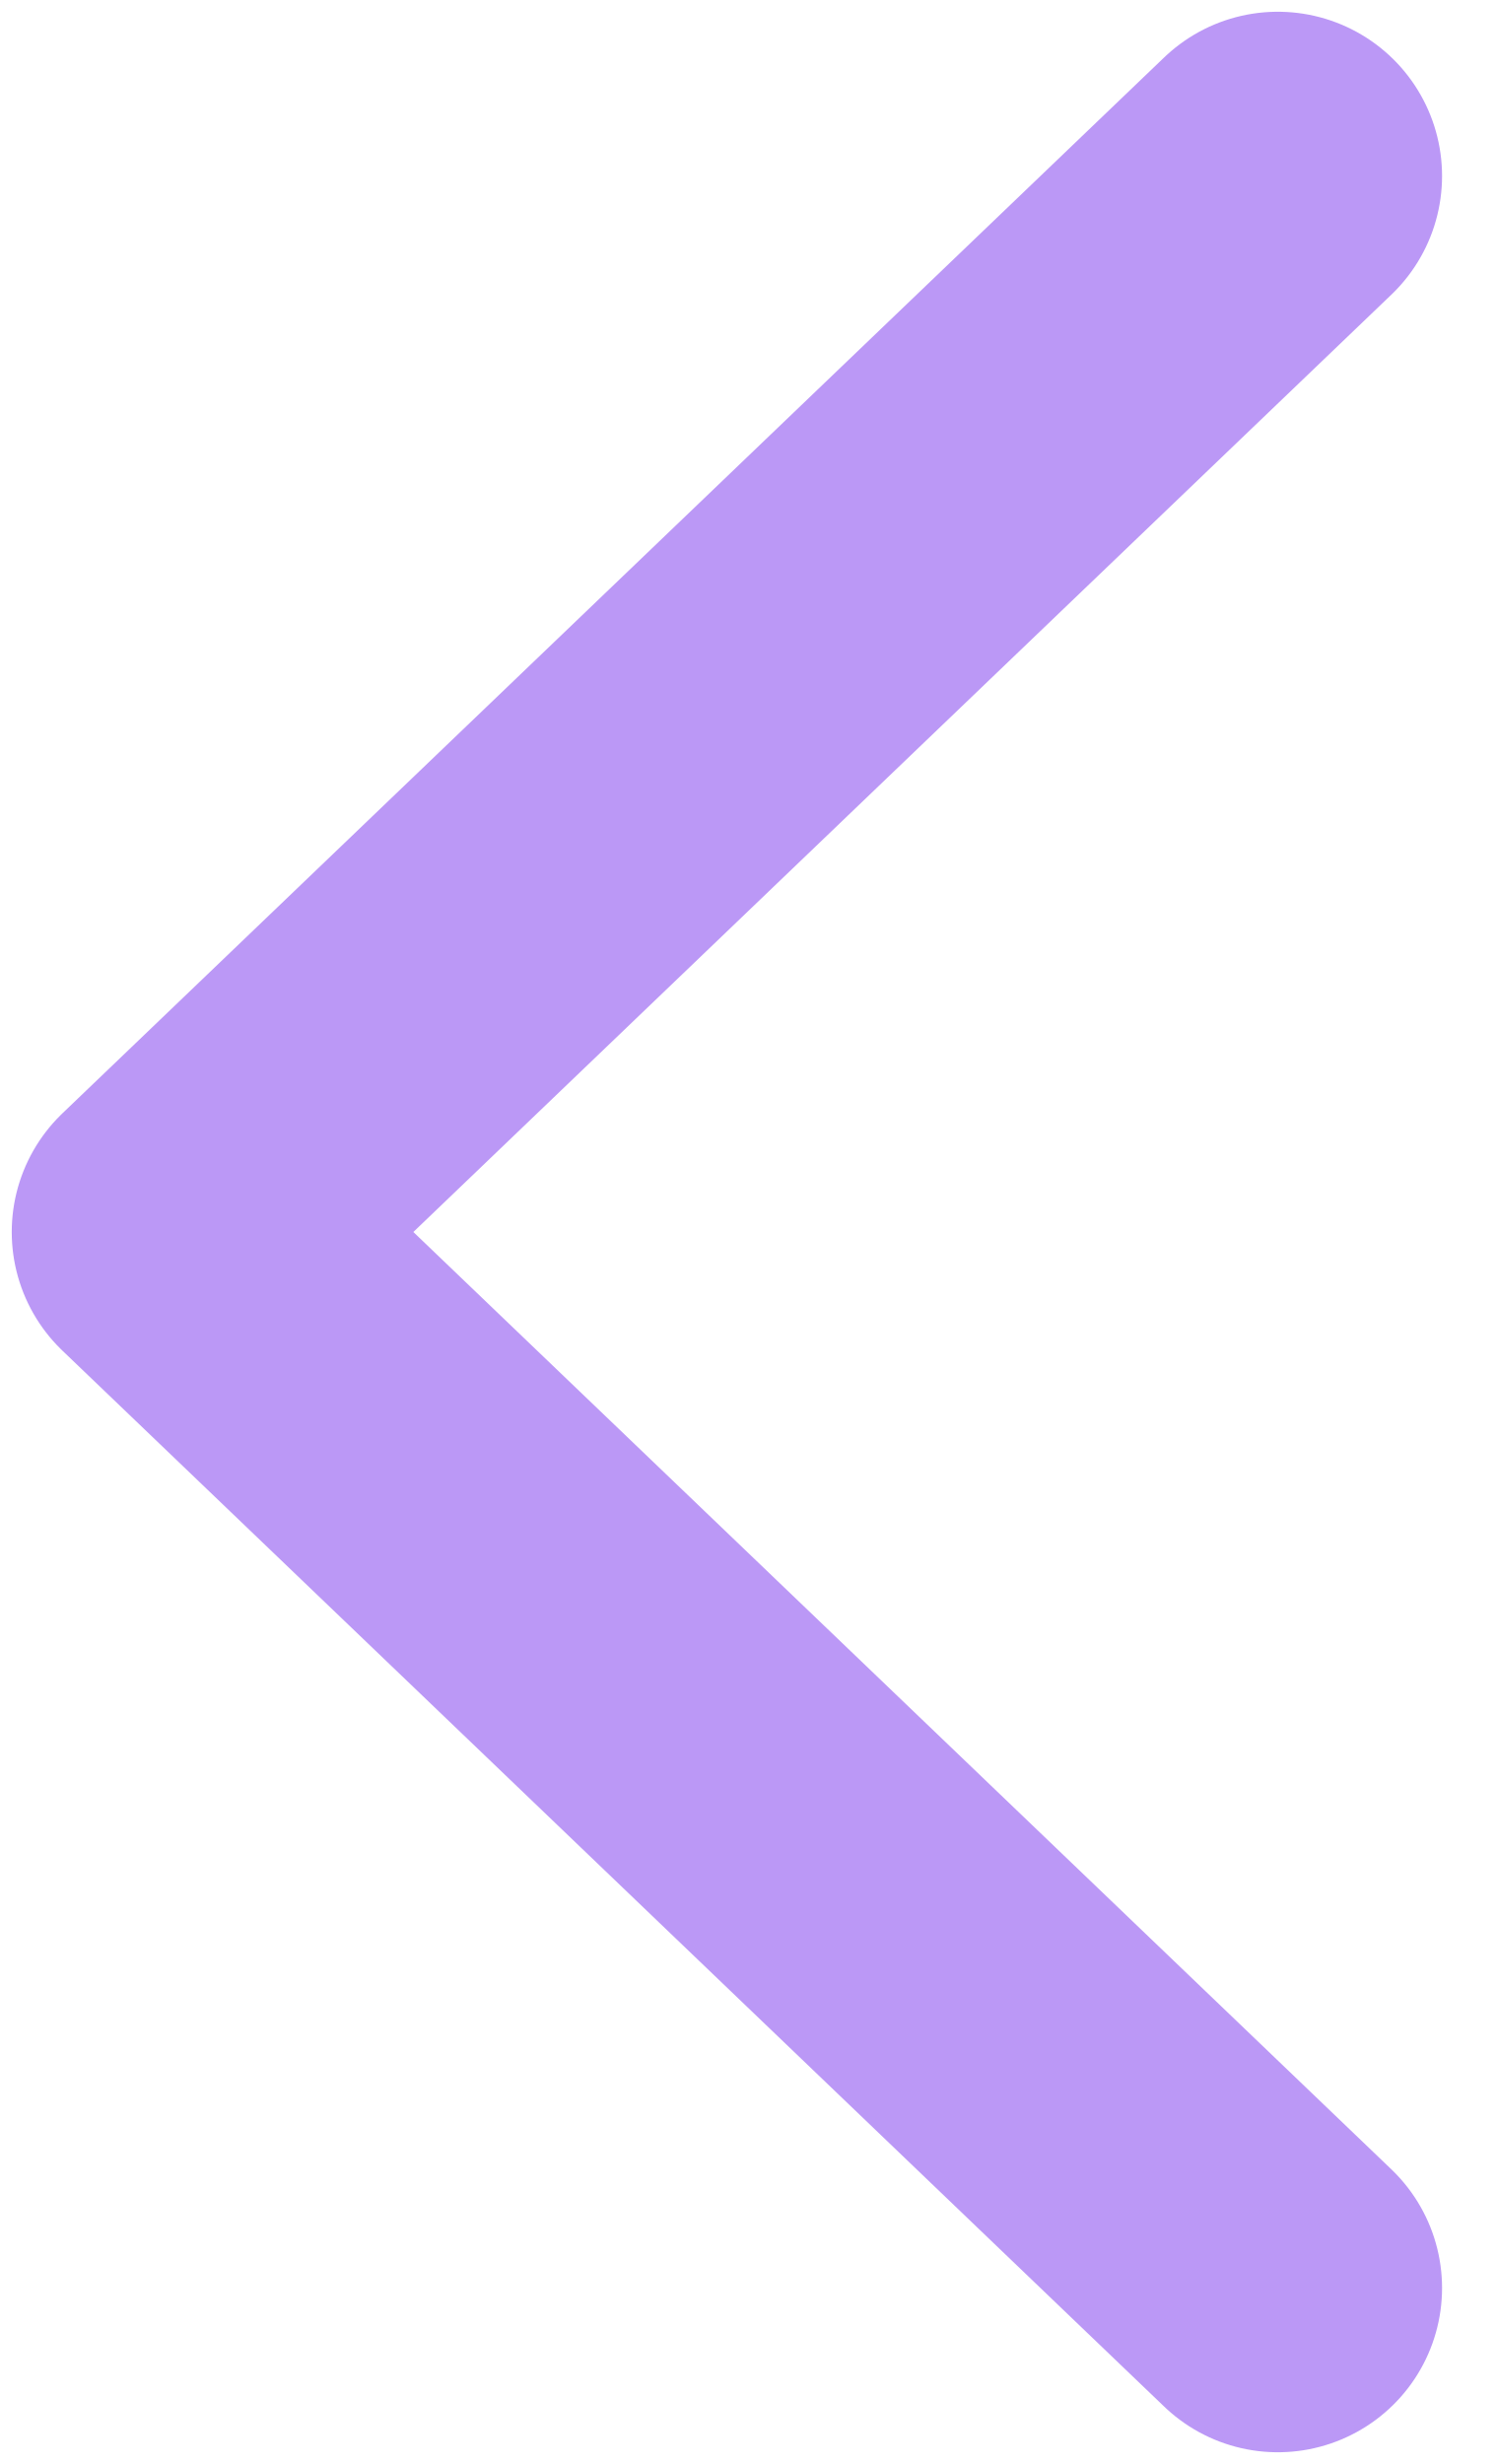
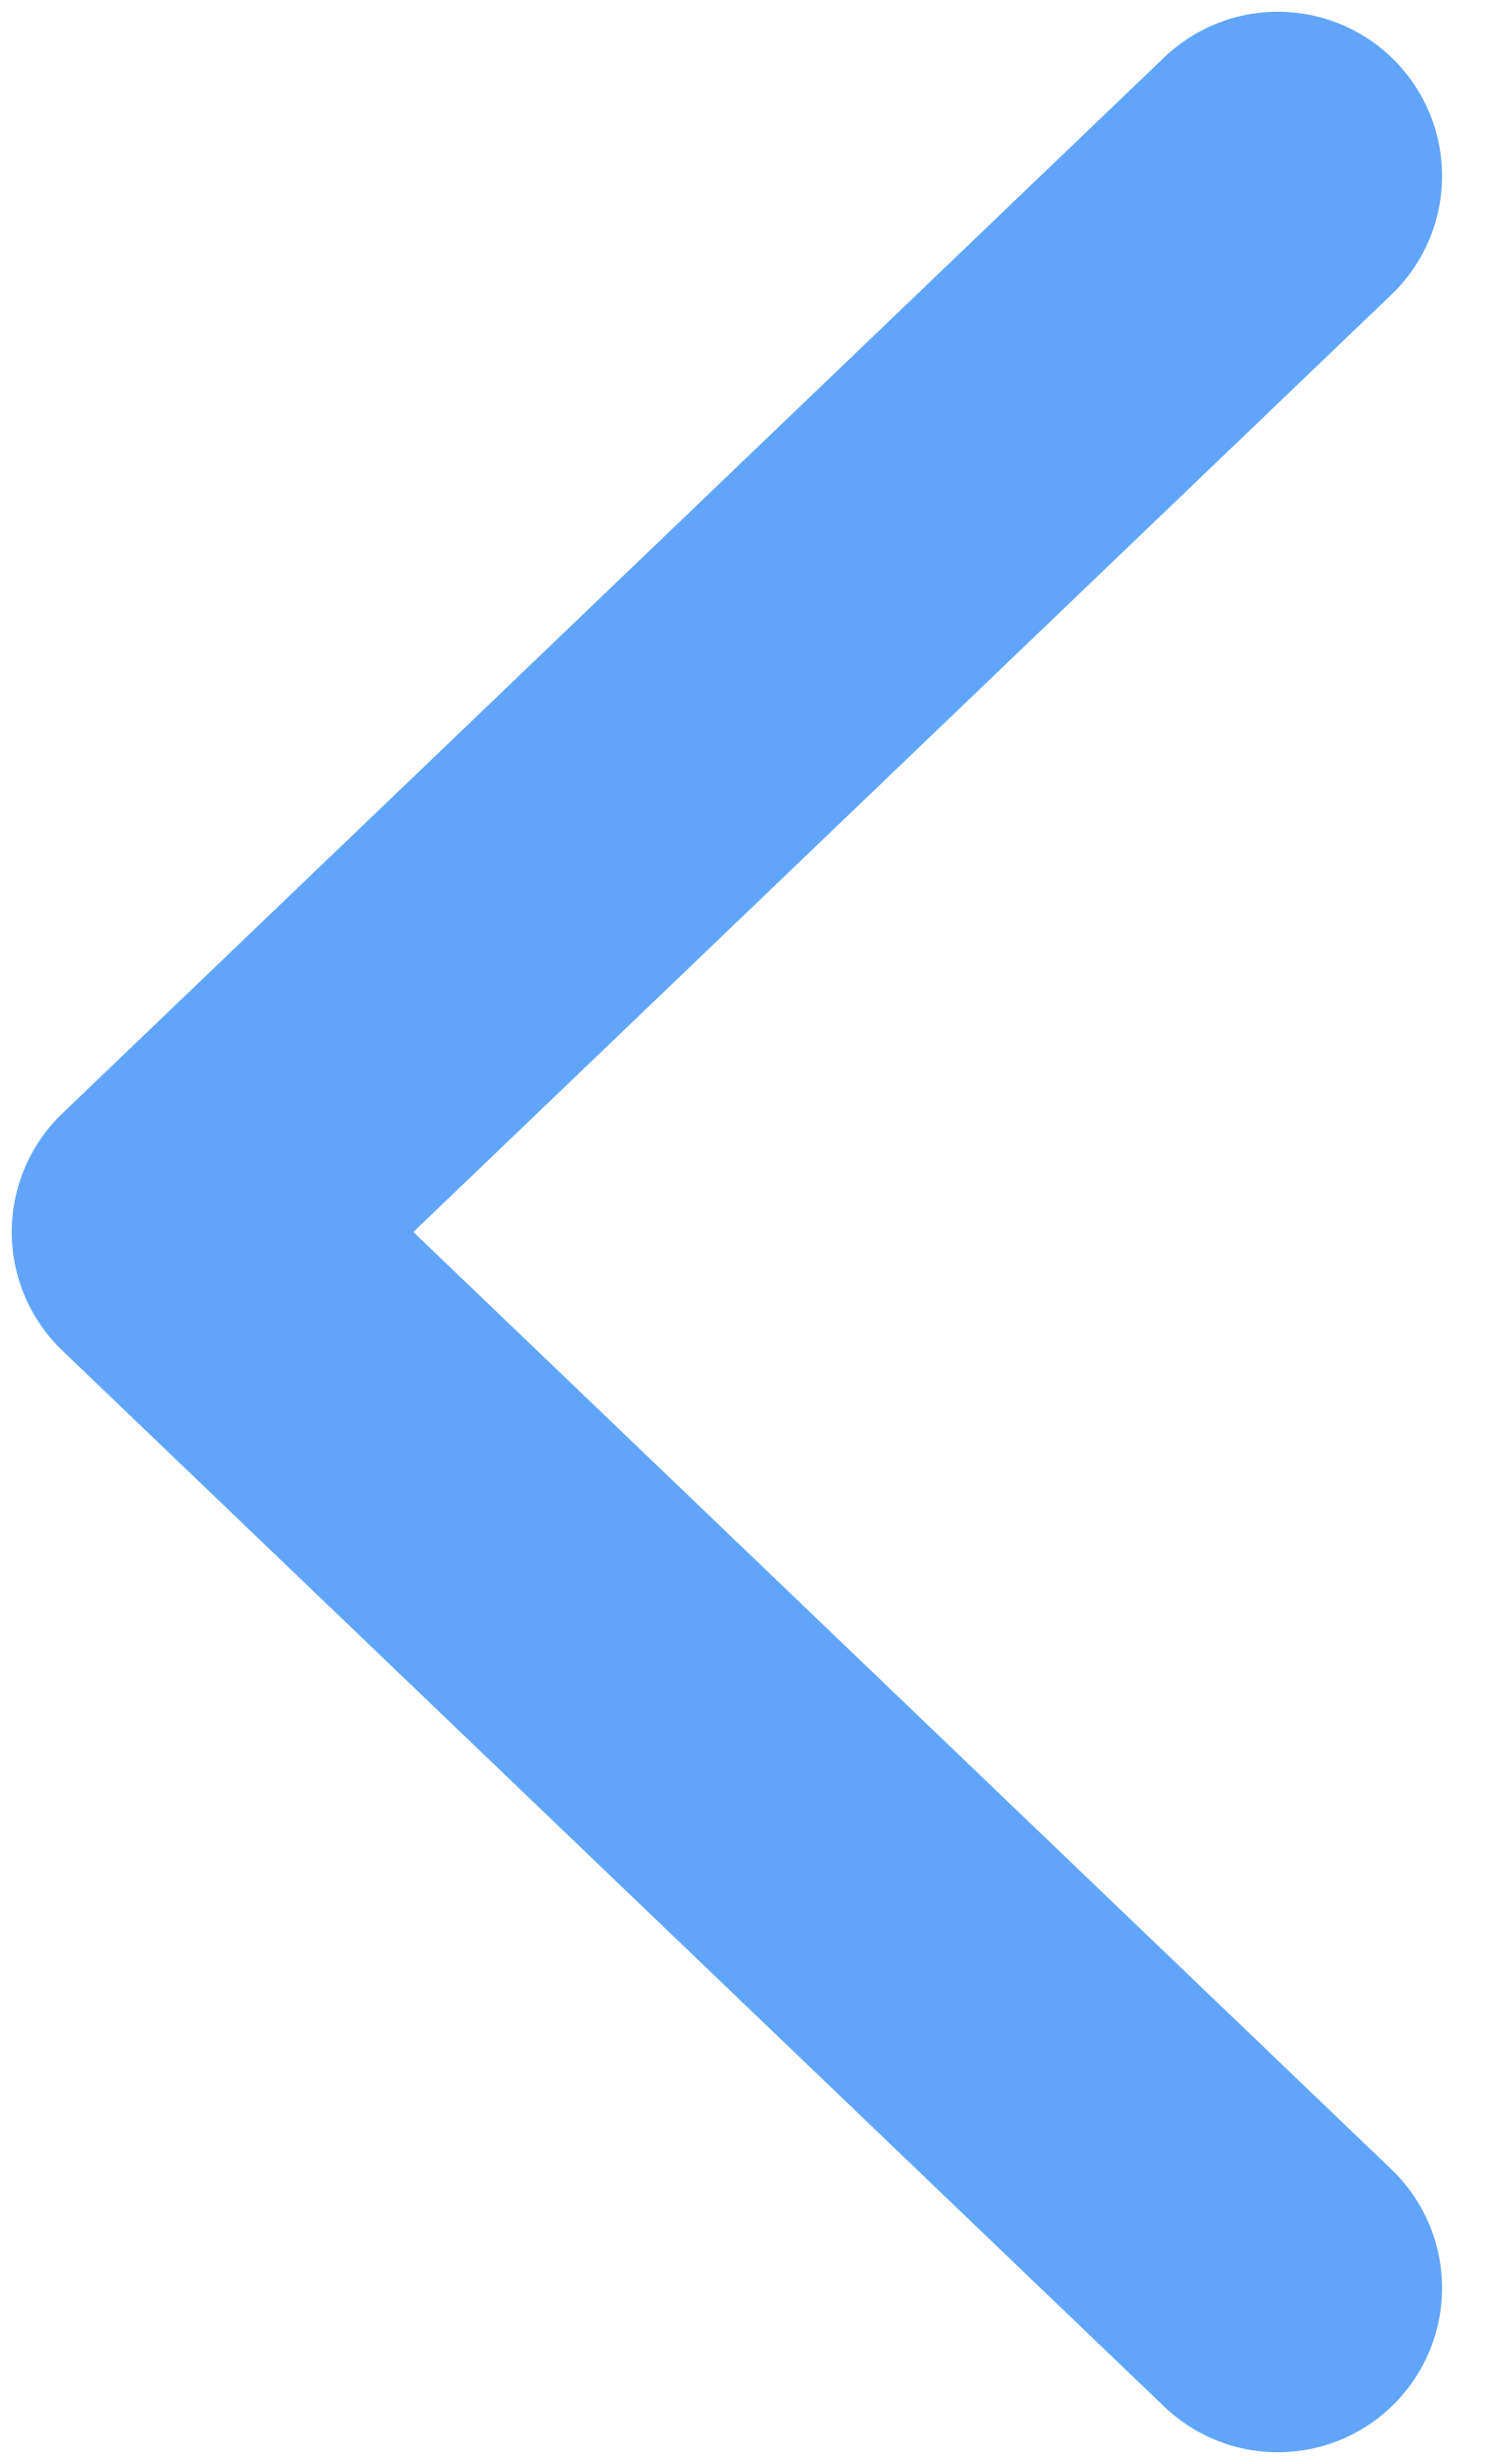
<svg xmlns="http://www.w3.org/2000/svg" width="17" height="28" viewBox="0 0 17 28" fill="none">
-   <path d="M14.522 2L2 14L14.522 26" stroke="#BB98F6" stroke-width="3.733" stroke-linecap="round" stroke-linejoin="round" />
+   <path d="M14.522 2L2 14L14.522 26" stroke="#60A5FA" stroke-width="3.733" stroke-linecap="round" stroke-linejoin="round" />
</svg>
